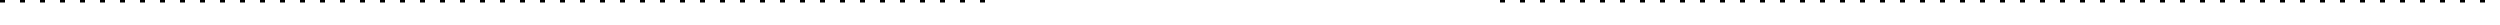
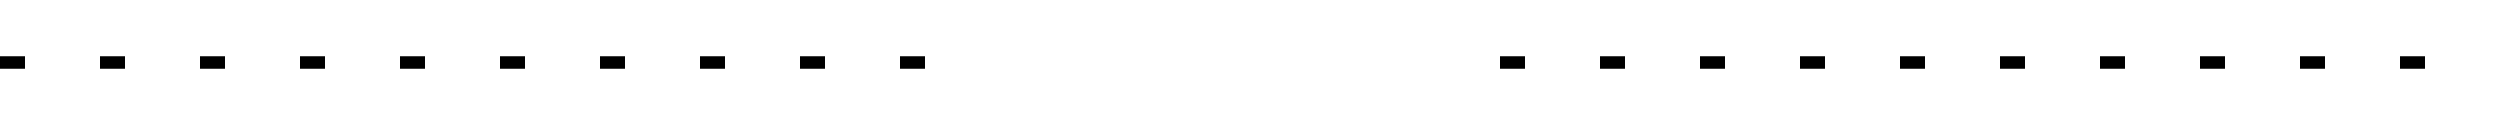
- <svg xmlns="http://www.w3.org/2000/svg" height="10" width="1000">
-   <line x1="0" y1="0.5" x2="400" y2="0.5" style="stroke:black;stroke-width:1;stroke-dasharray:2,6" />
-   <line x1="600" y1="0.5" x2="1000" y2="0.5" style="stroke:black;stroke-width:1;stroke-dasharray:2,6" />
+ <svg xmlns="http://www.w3.org/2000/svg" height="10" width="200">
+   <line x1="0" y1="5" x2="80" y2="5" style="stroke:black;stroke-width:1;stroke-dasharray:2,6" />
+   <line x1="120" y1="5" x2="200" y2="5" style="stroke:black;stroke-width:1;stroke-dasharray:2,6" />
</svg>
